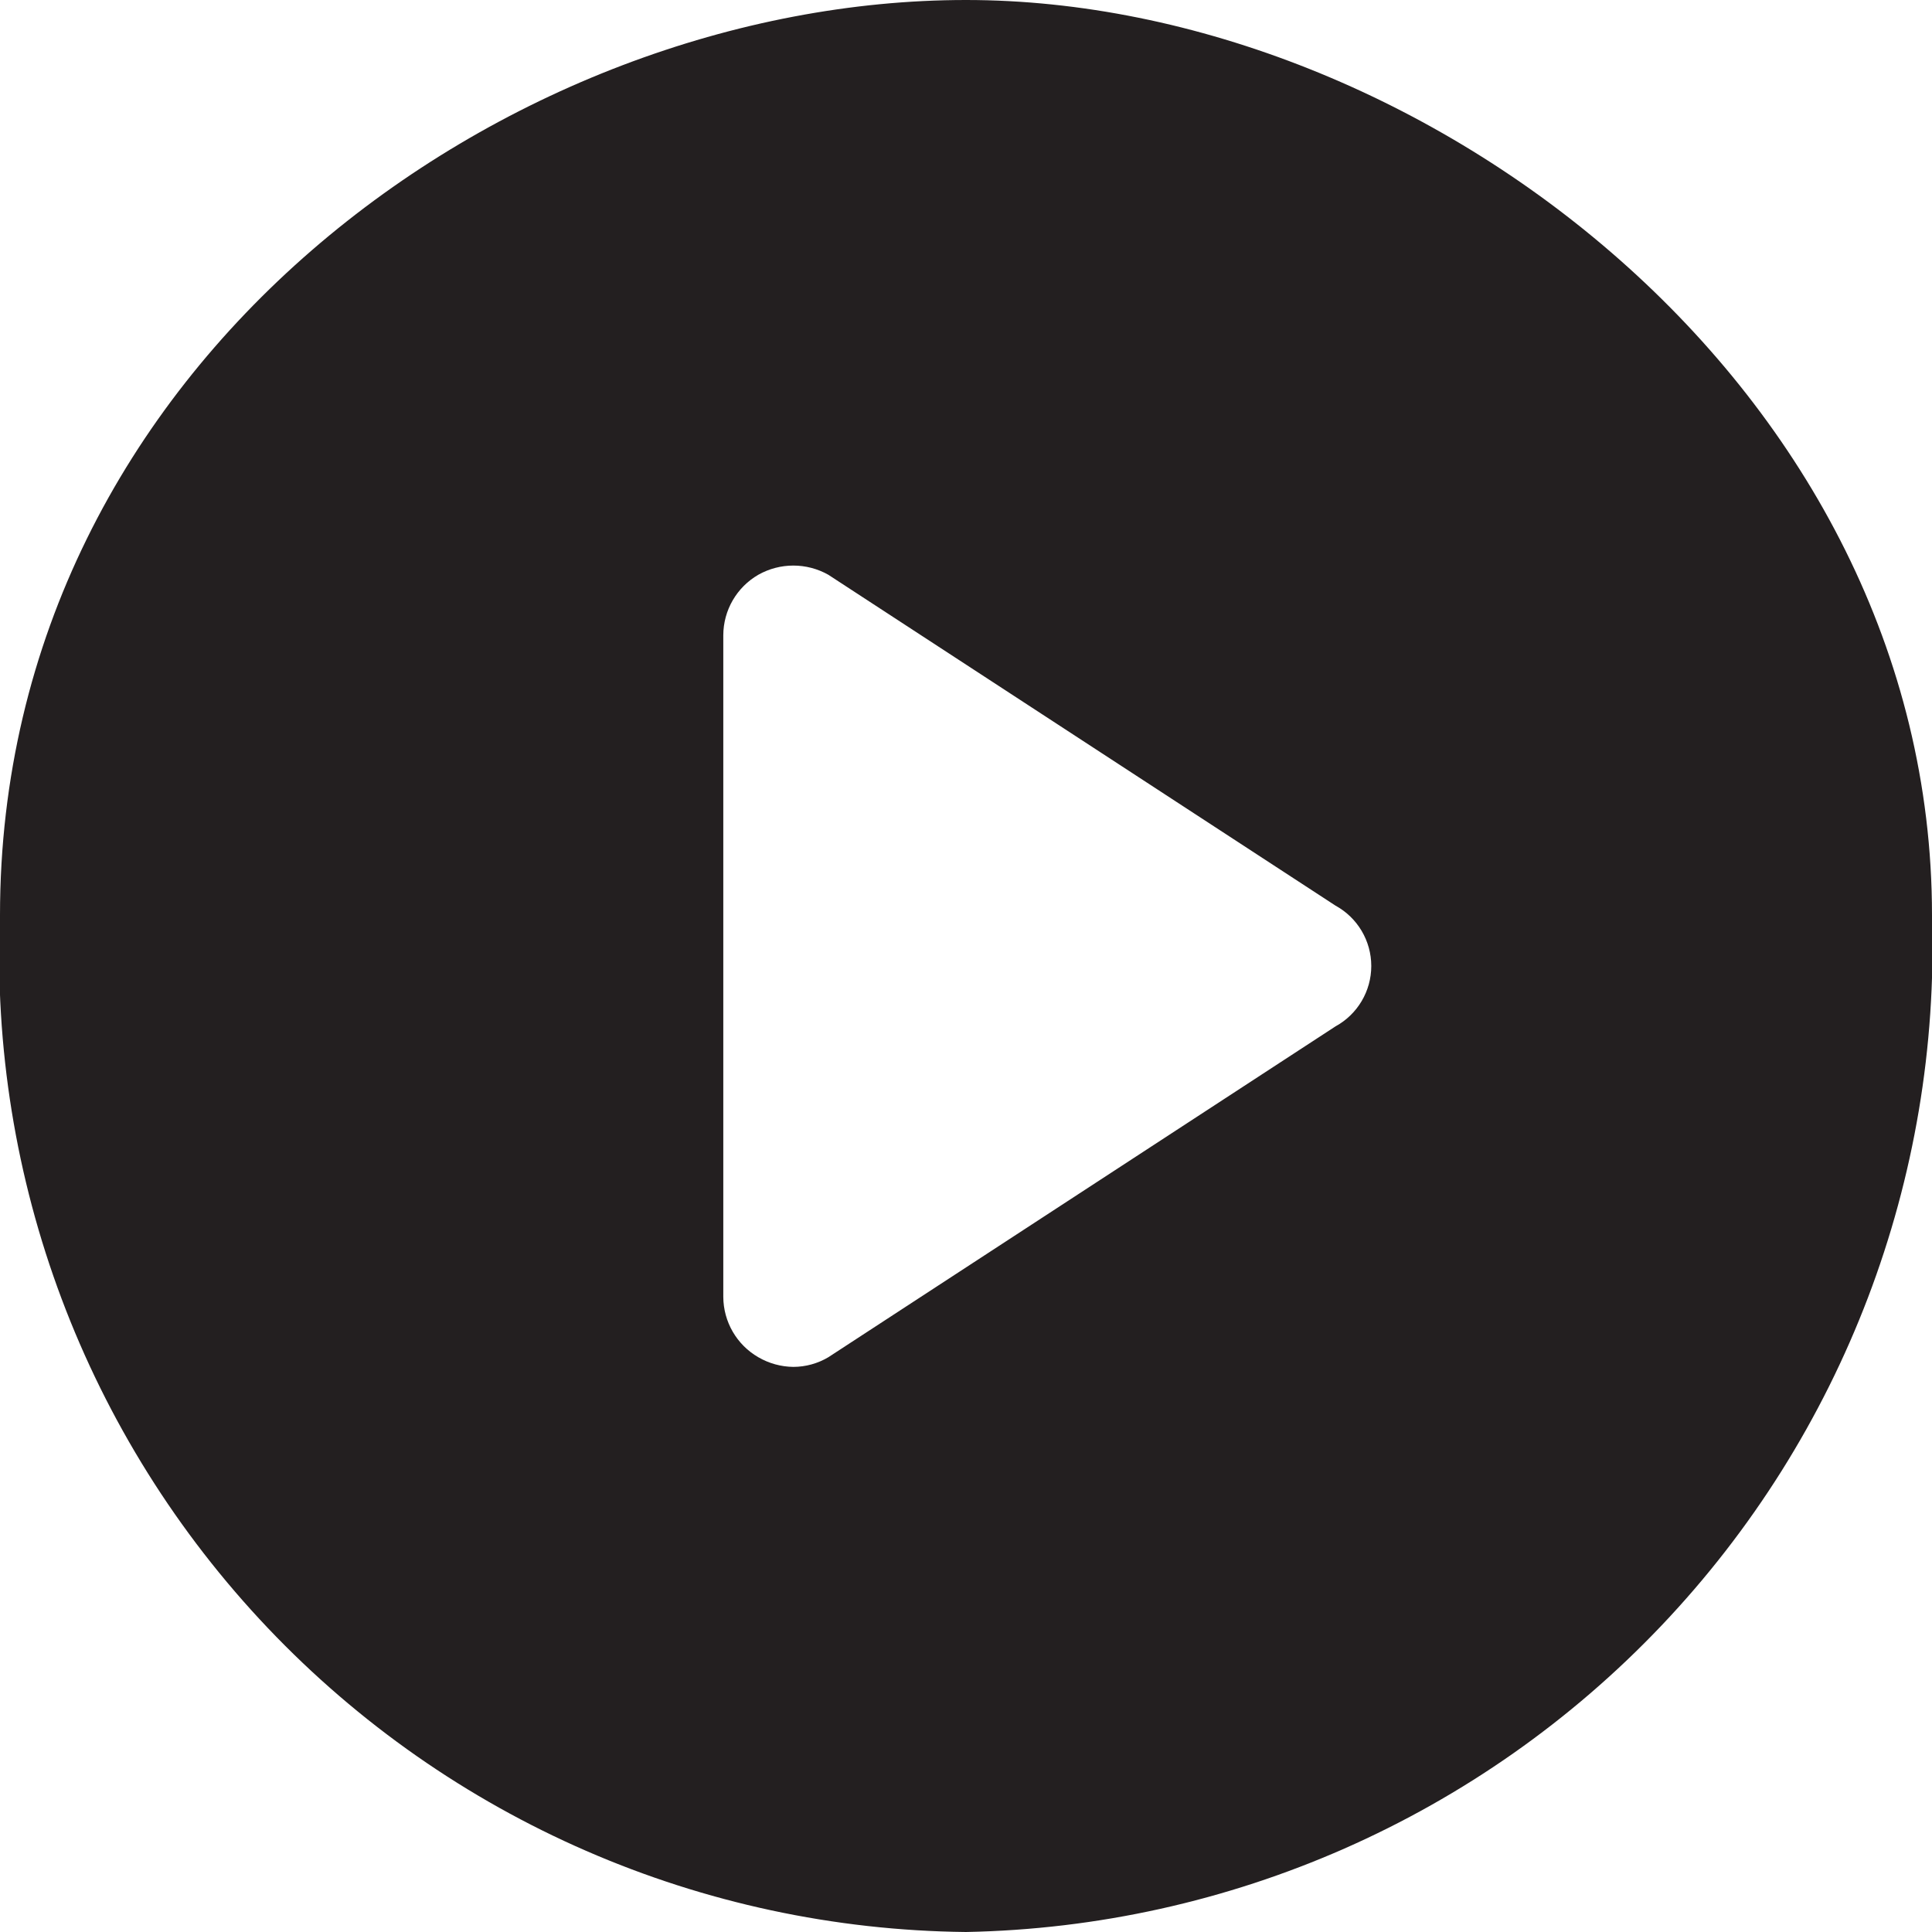
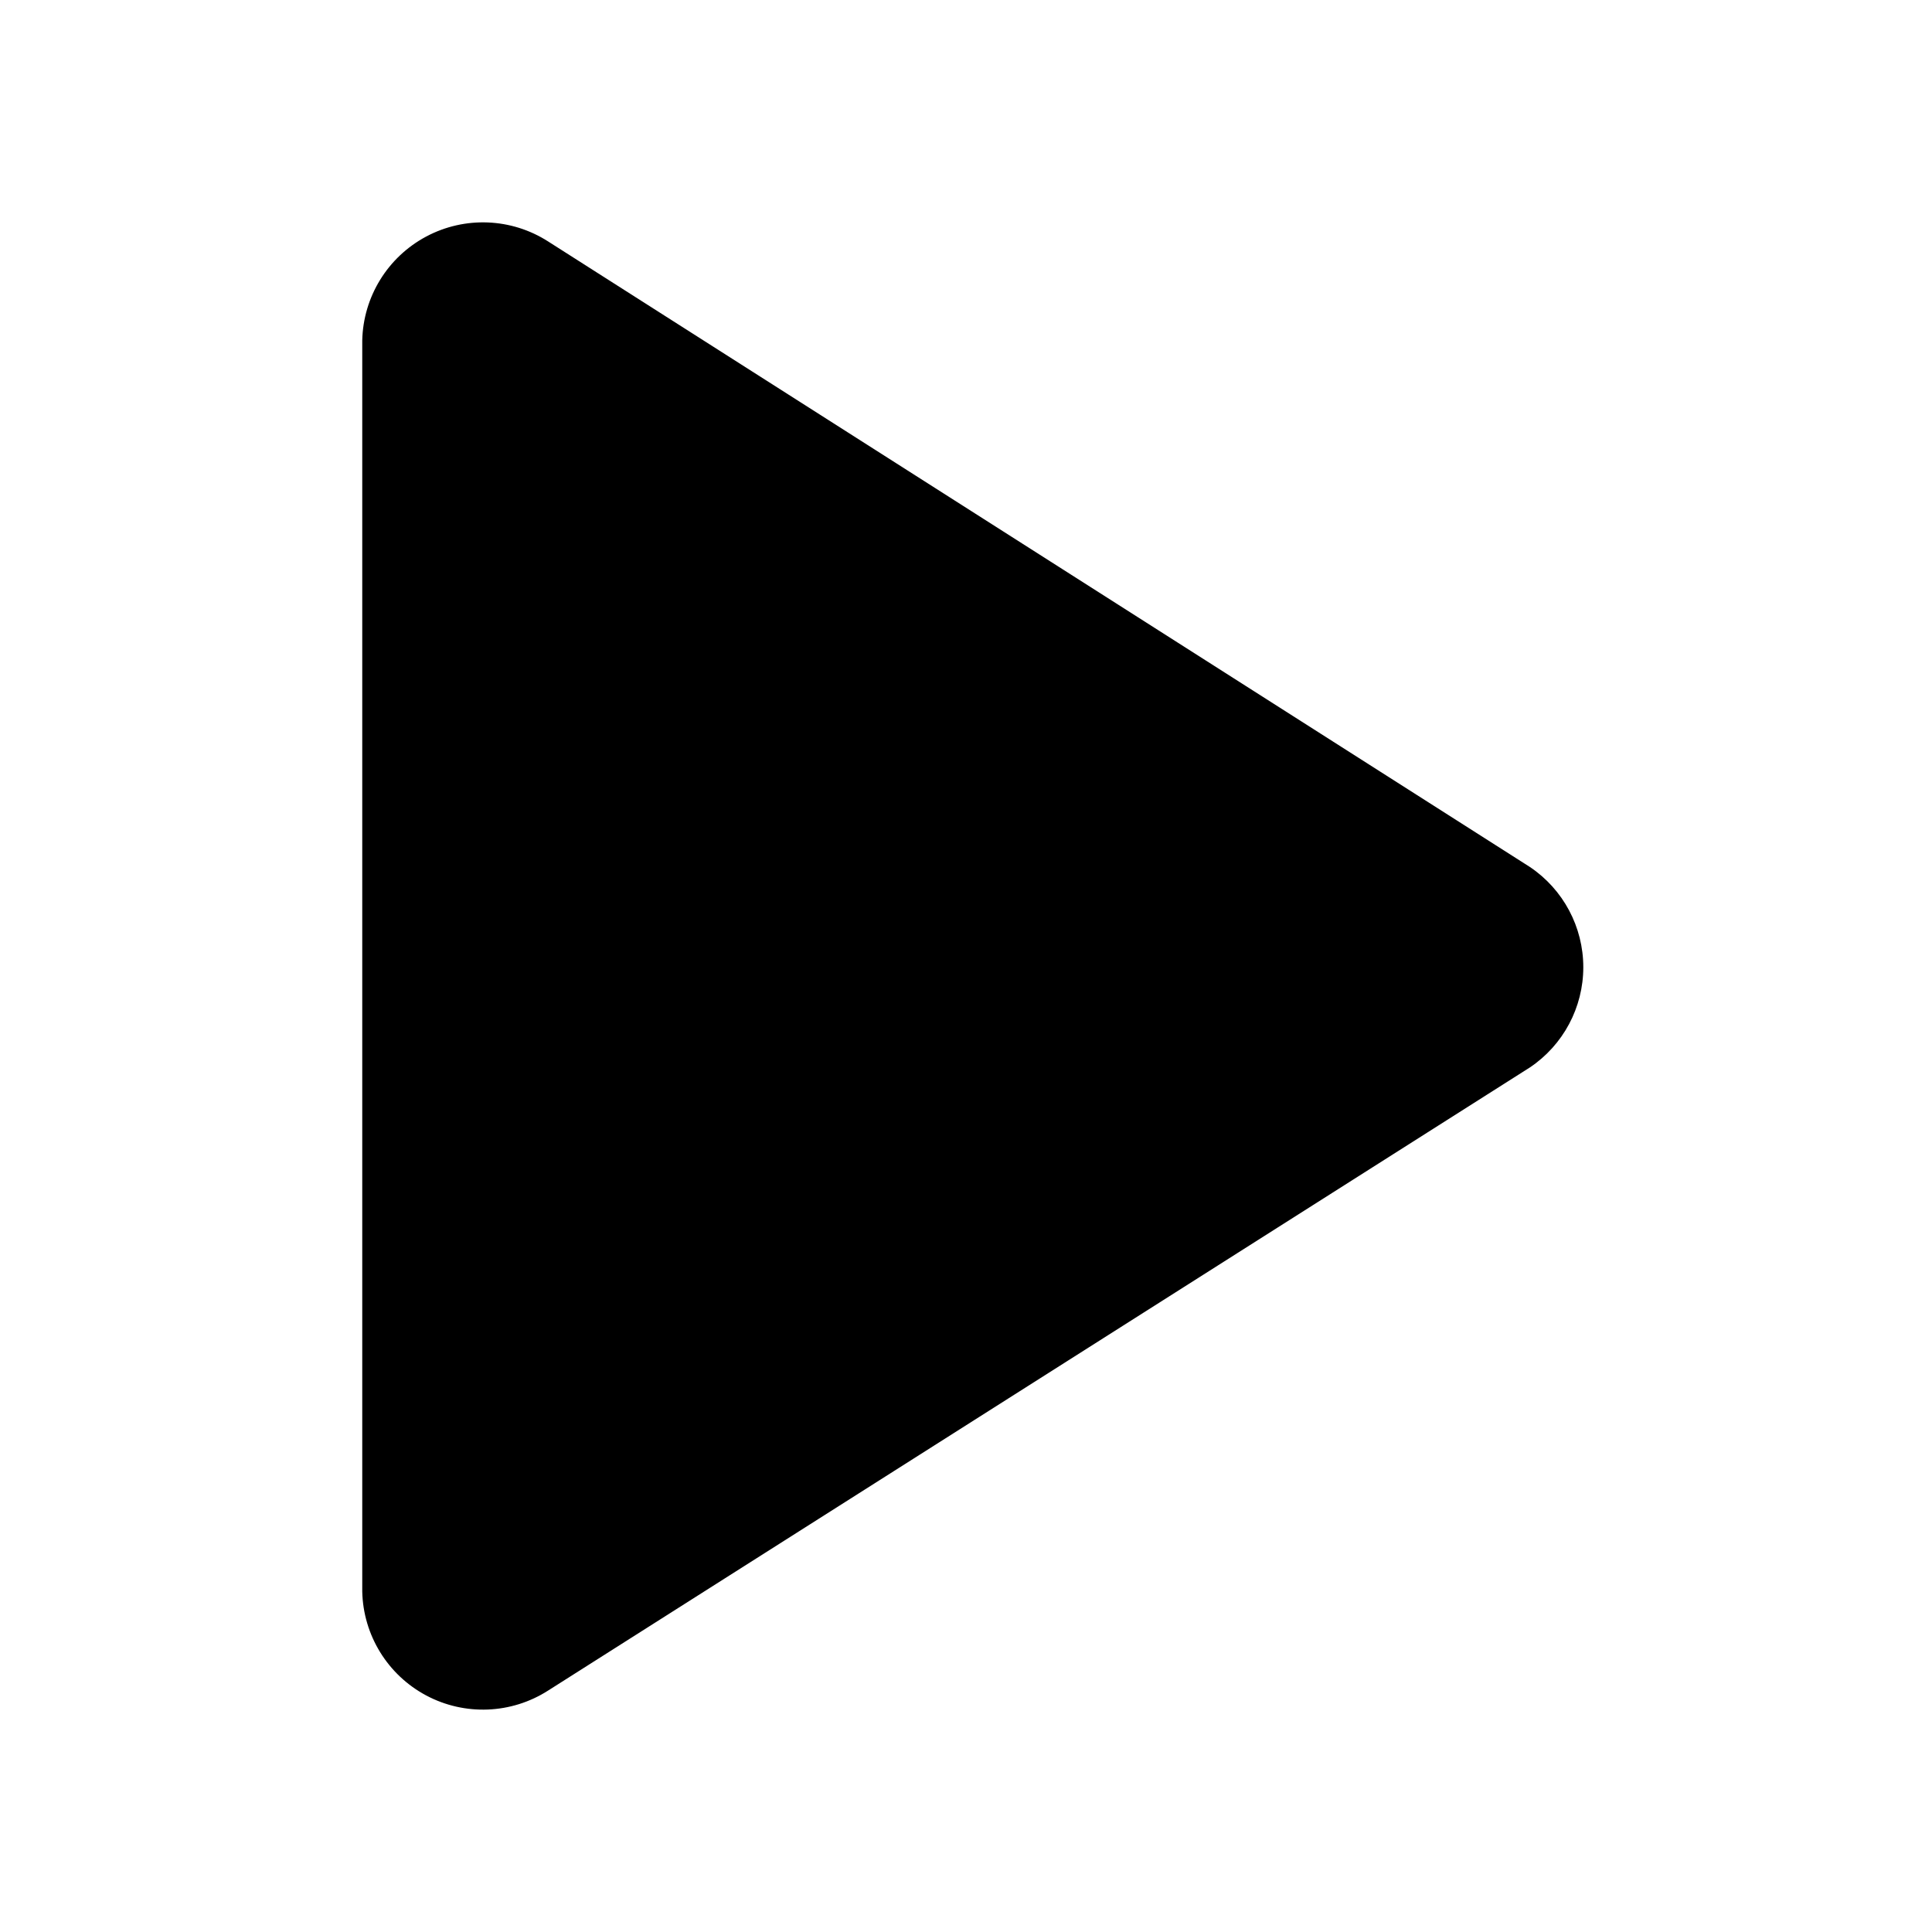
<svg xmlns="http://www.w3.org/2000/svg" id="assets" width="16" height="16" viewBox="0 0 16 16">
-   <path d="M8,0C4.22,0,0,3,0,7.58A8.09,8.09,0,0,0,8,16a8.16,8.16,0,0,0,8-8.42C16,3.22,11.78,0,8,0Zm3.06,8.5-4.2,2.74a.57.57,0,0,1-.29.08.59.59,0,0,1-.29-.08.58.58,0,0,1-.29-.5V5.26a.58.58,0,0,1,.29-.5.59.59,0,0,1,.58,0l4.2,2.74a.57.57,0,0,1,0,1Z" fill="#231f20" />
+   <path d="M12.67,8.84,4.54,14A1,1,0,0,1,3,13.18V2.82A1,1,0,0,1,4.54,2l8.13,5.18A1,1,0,0,1,12.67,8.84Z" />
</svg>
